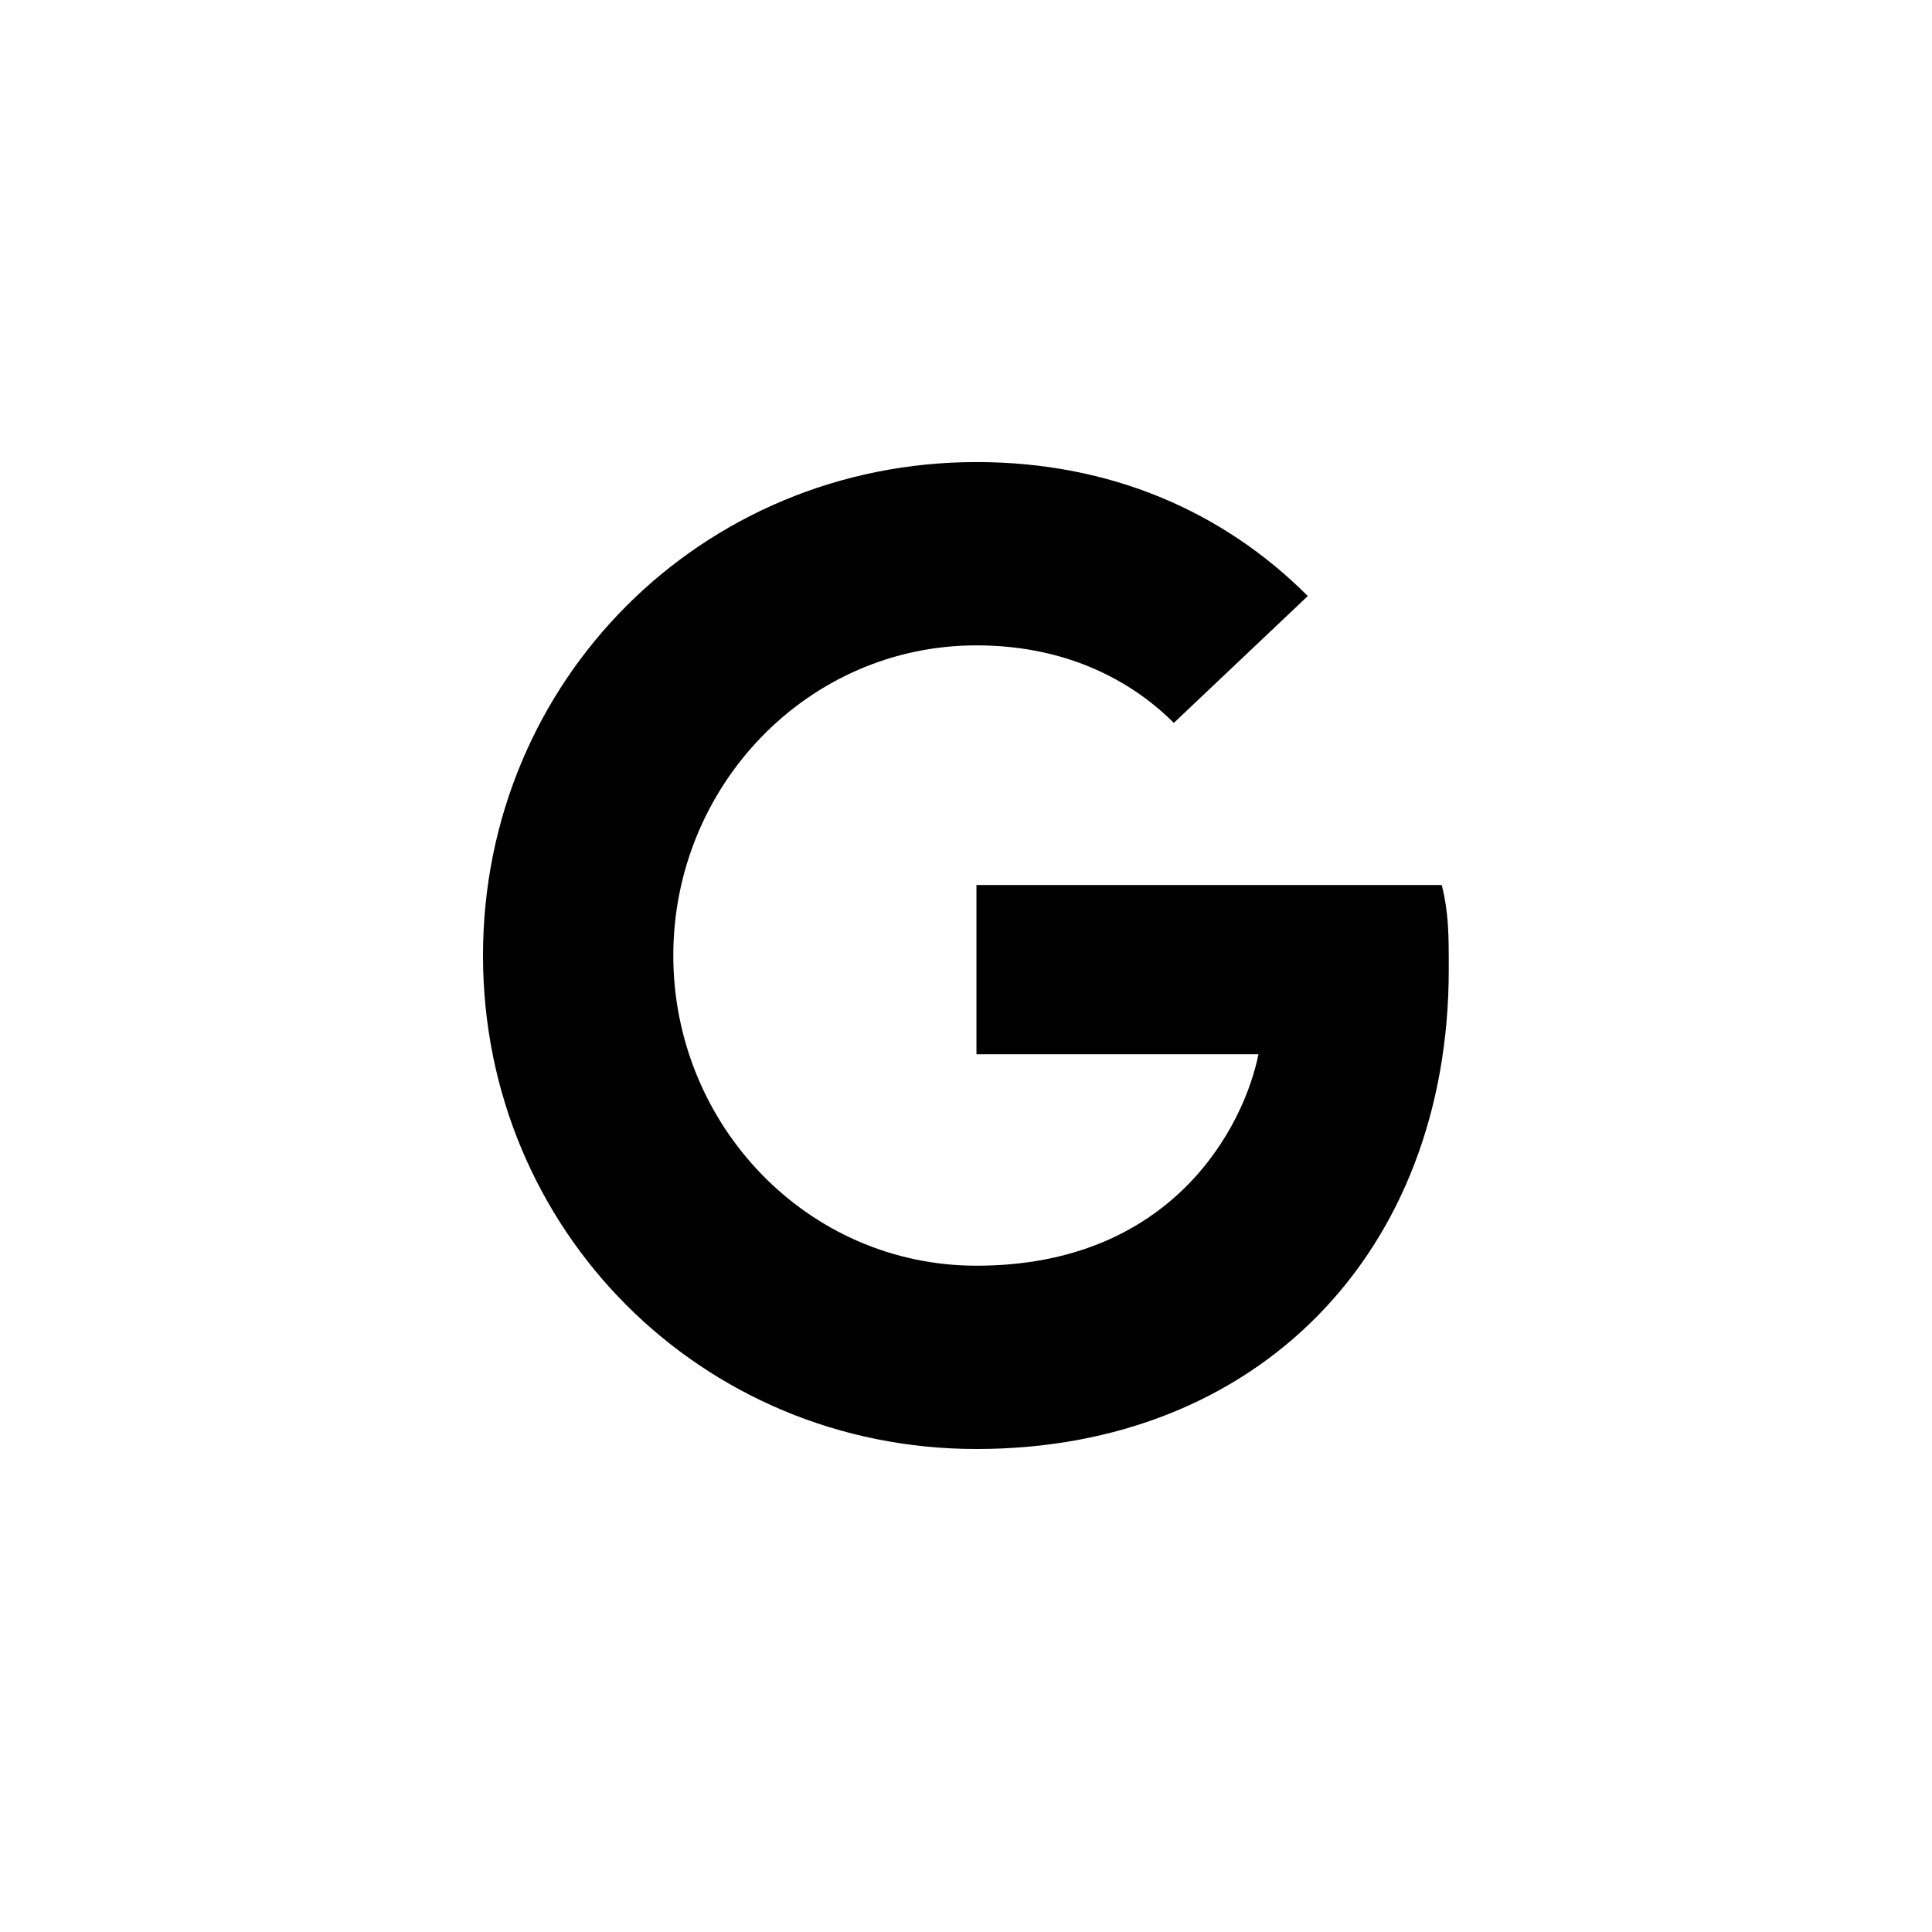
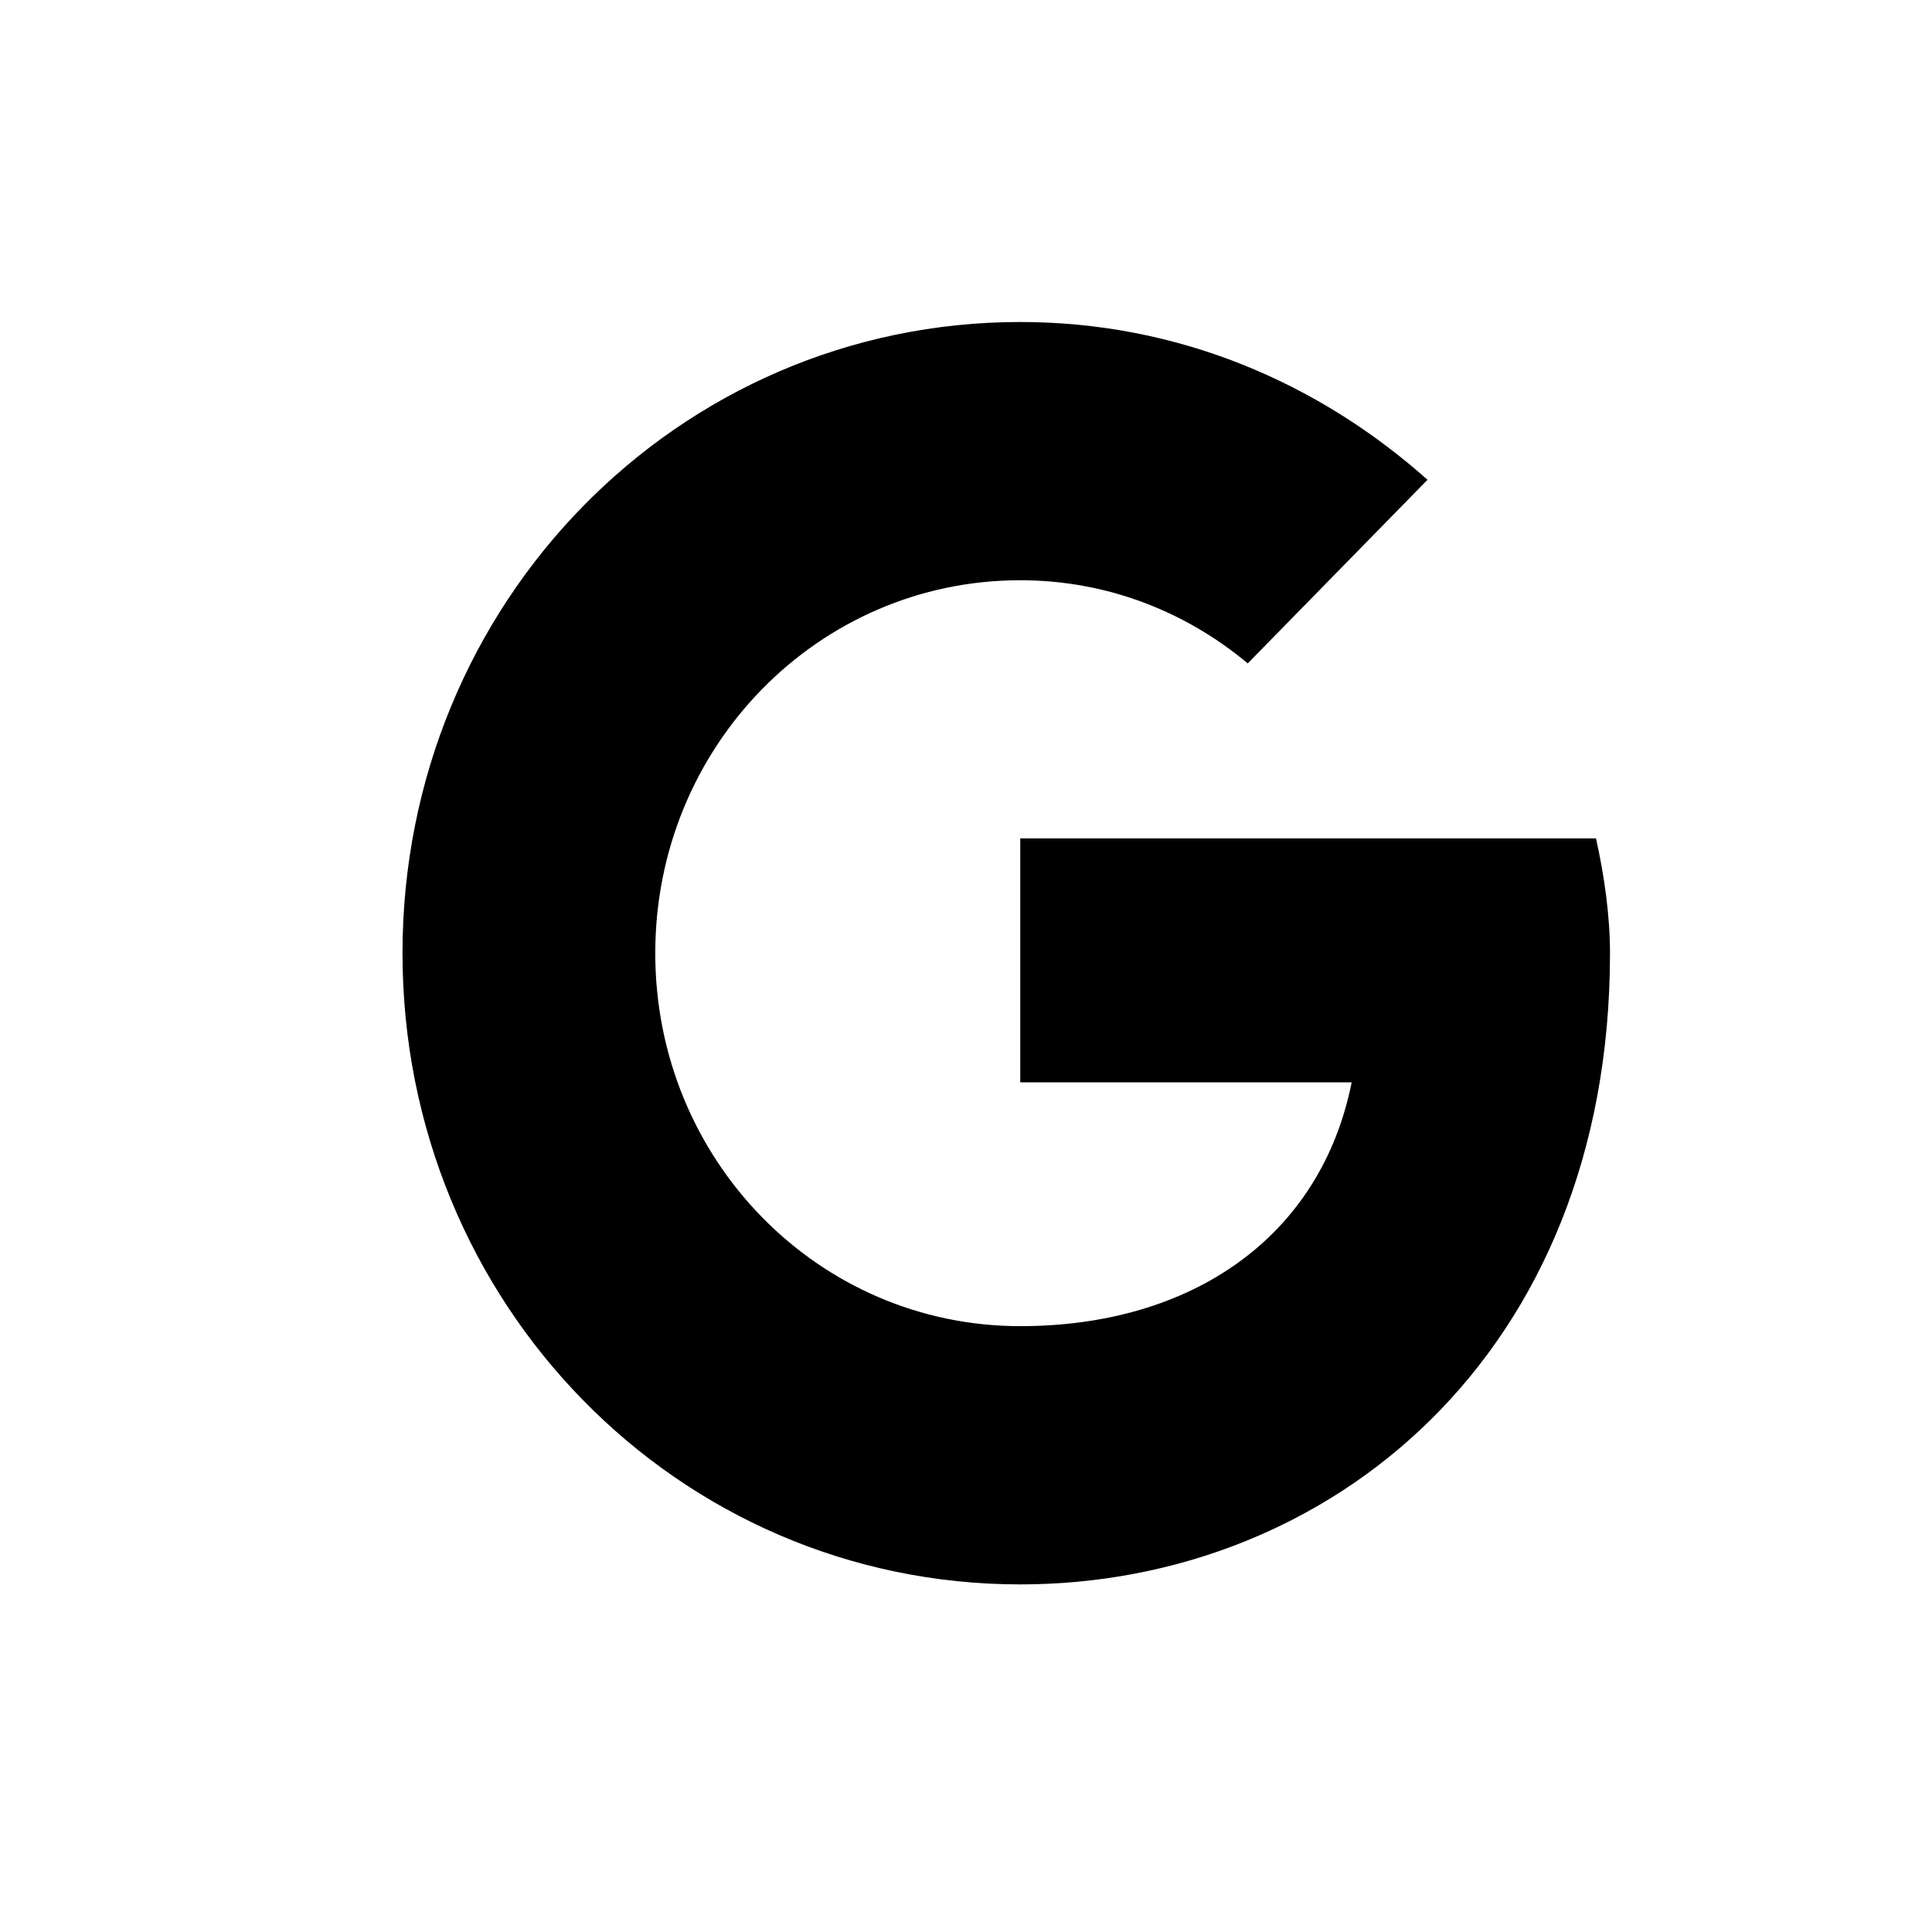
<svg xmlns="http://www.w3.org/2000/svg" width="24" height="24" viewBox="0 0 24 24">
-   <path d="M12.13,18 C8.715,18 6,15.285 6,11.87 C6,8.455 8.715,5.74 12.13,5.74 C13.794,5.74 15.195,6.353 16.246,7.404 L14.582,8.98 C14.144,8.542 13.356,8.017 12.13,8.017 C10.028,8.017 8.364,9.768 8.364,11.87 C8.364,13.972 10.028,15.723 12.13,15.723 C14.582,15.723 15.458,13.972 15.633,13.096 L12.13,13.096 L12.13,10.994 L17.91,10.994 C17.997,11.345 17.997,11.607 17.997,12.045 C17.997,15.548 15.633,18 12.13,18 Z" />
+   <path d="M19.826,10.415 L12.674,10.415 L12.674,13.445 L16.791,13.445 C16.407,15.369 14.802,16.474 12.674,16.474 C10.163,16.474 8.14,14.407 8.14,11.841 C8.14,9.275 10.163,7.208 12.674,7.208 C13.756,7.208 14.733,7.6 15.5,8.241 L17.733,5.96 C16.372,4.748 14.628,4 12.674,4 C8.419,4 5,7.493 5,11.841 C5,16.189 8.419,19.682 12.674,19.682 C16.512,19.682 20,16.831 20,11.841 C20,11.378 19.93,10.879 19.826,10.415 Z" />
</svg>
